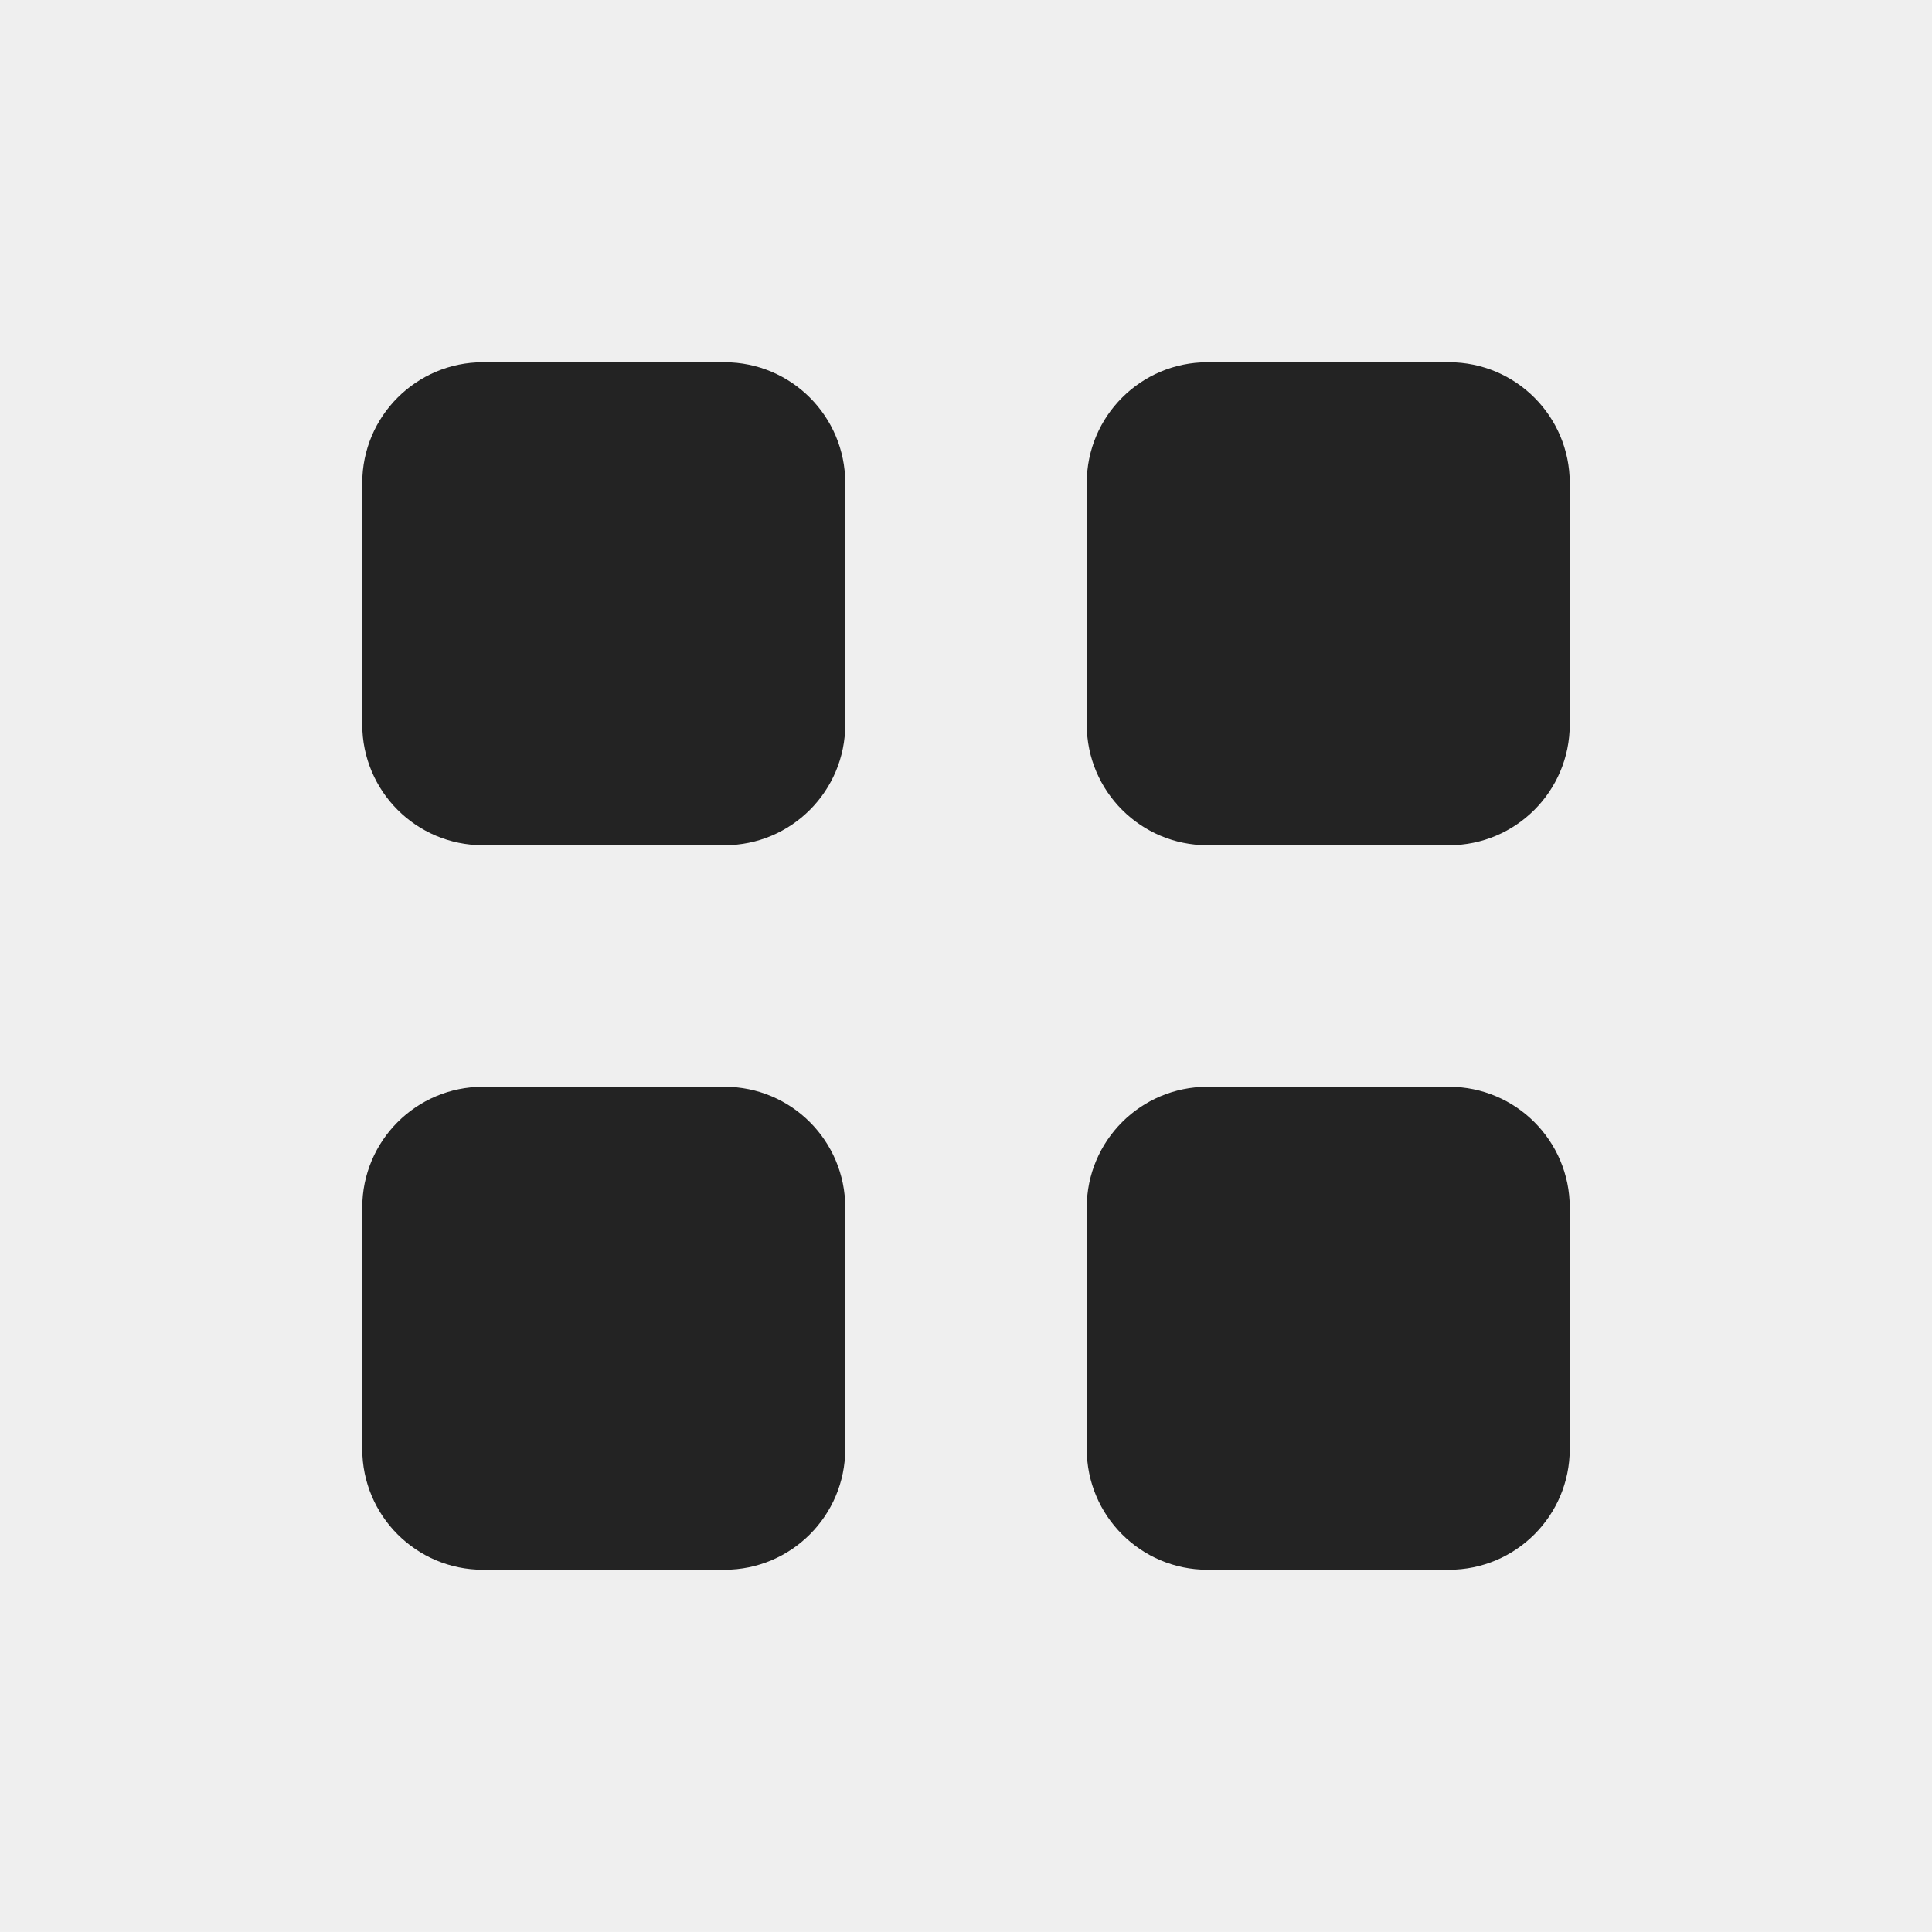
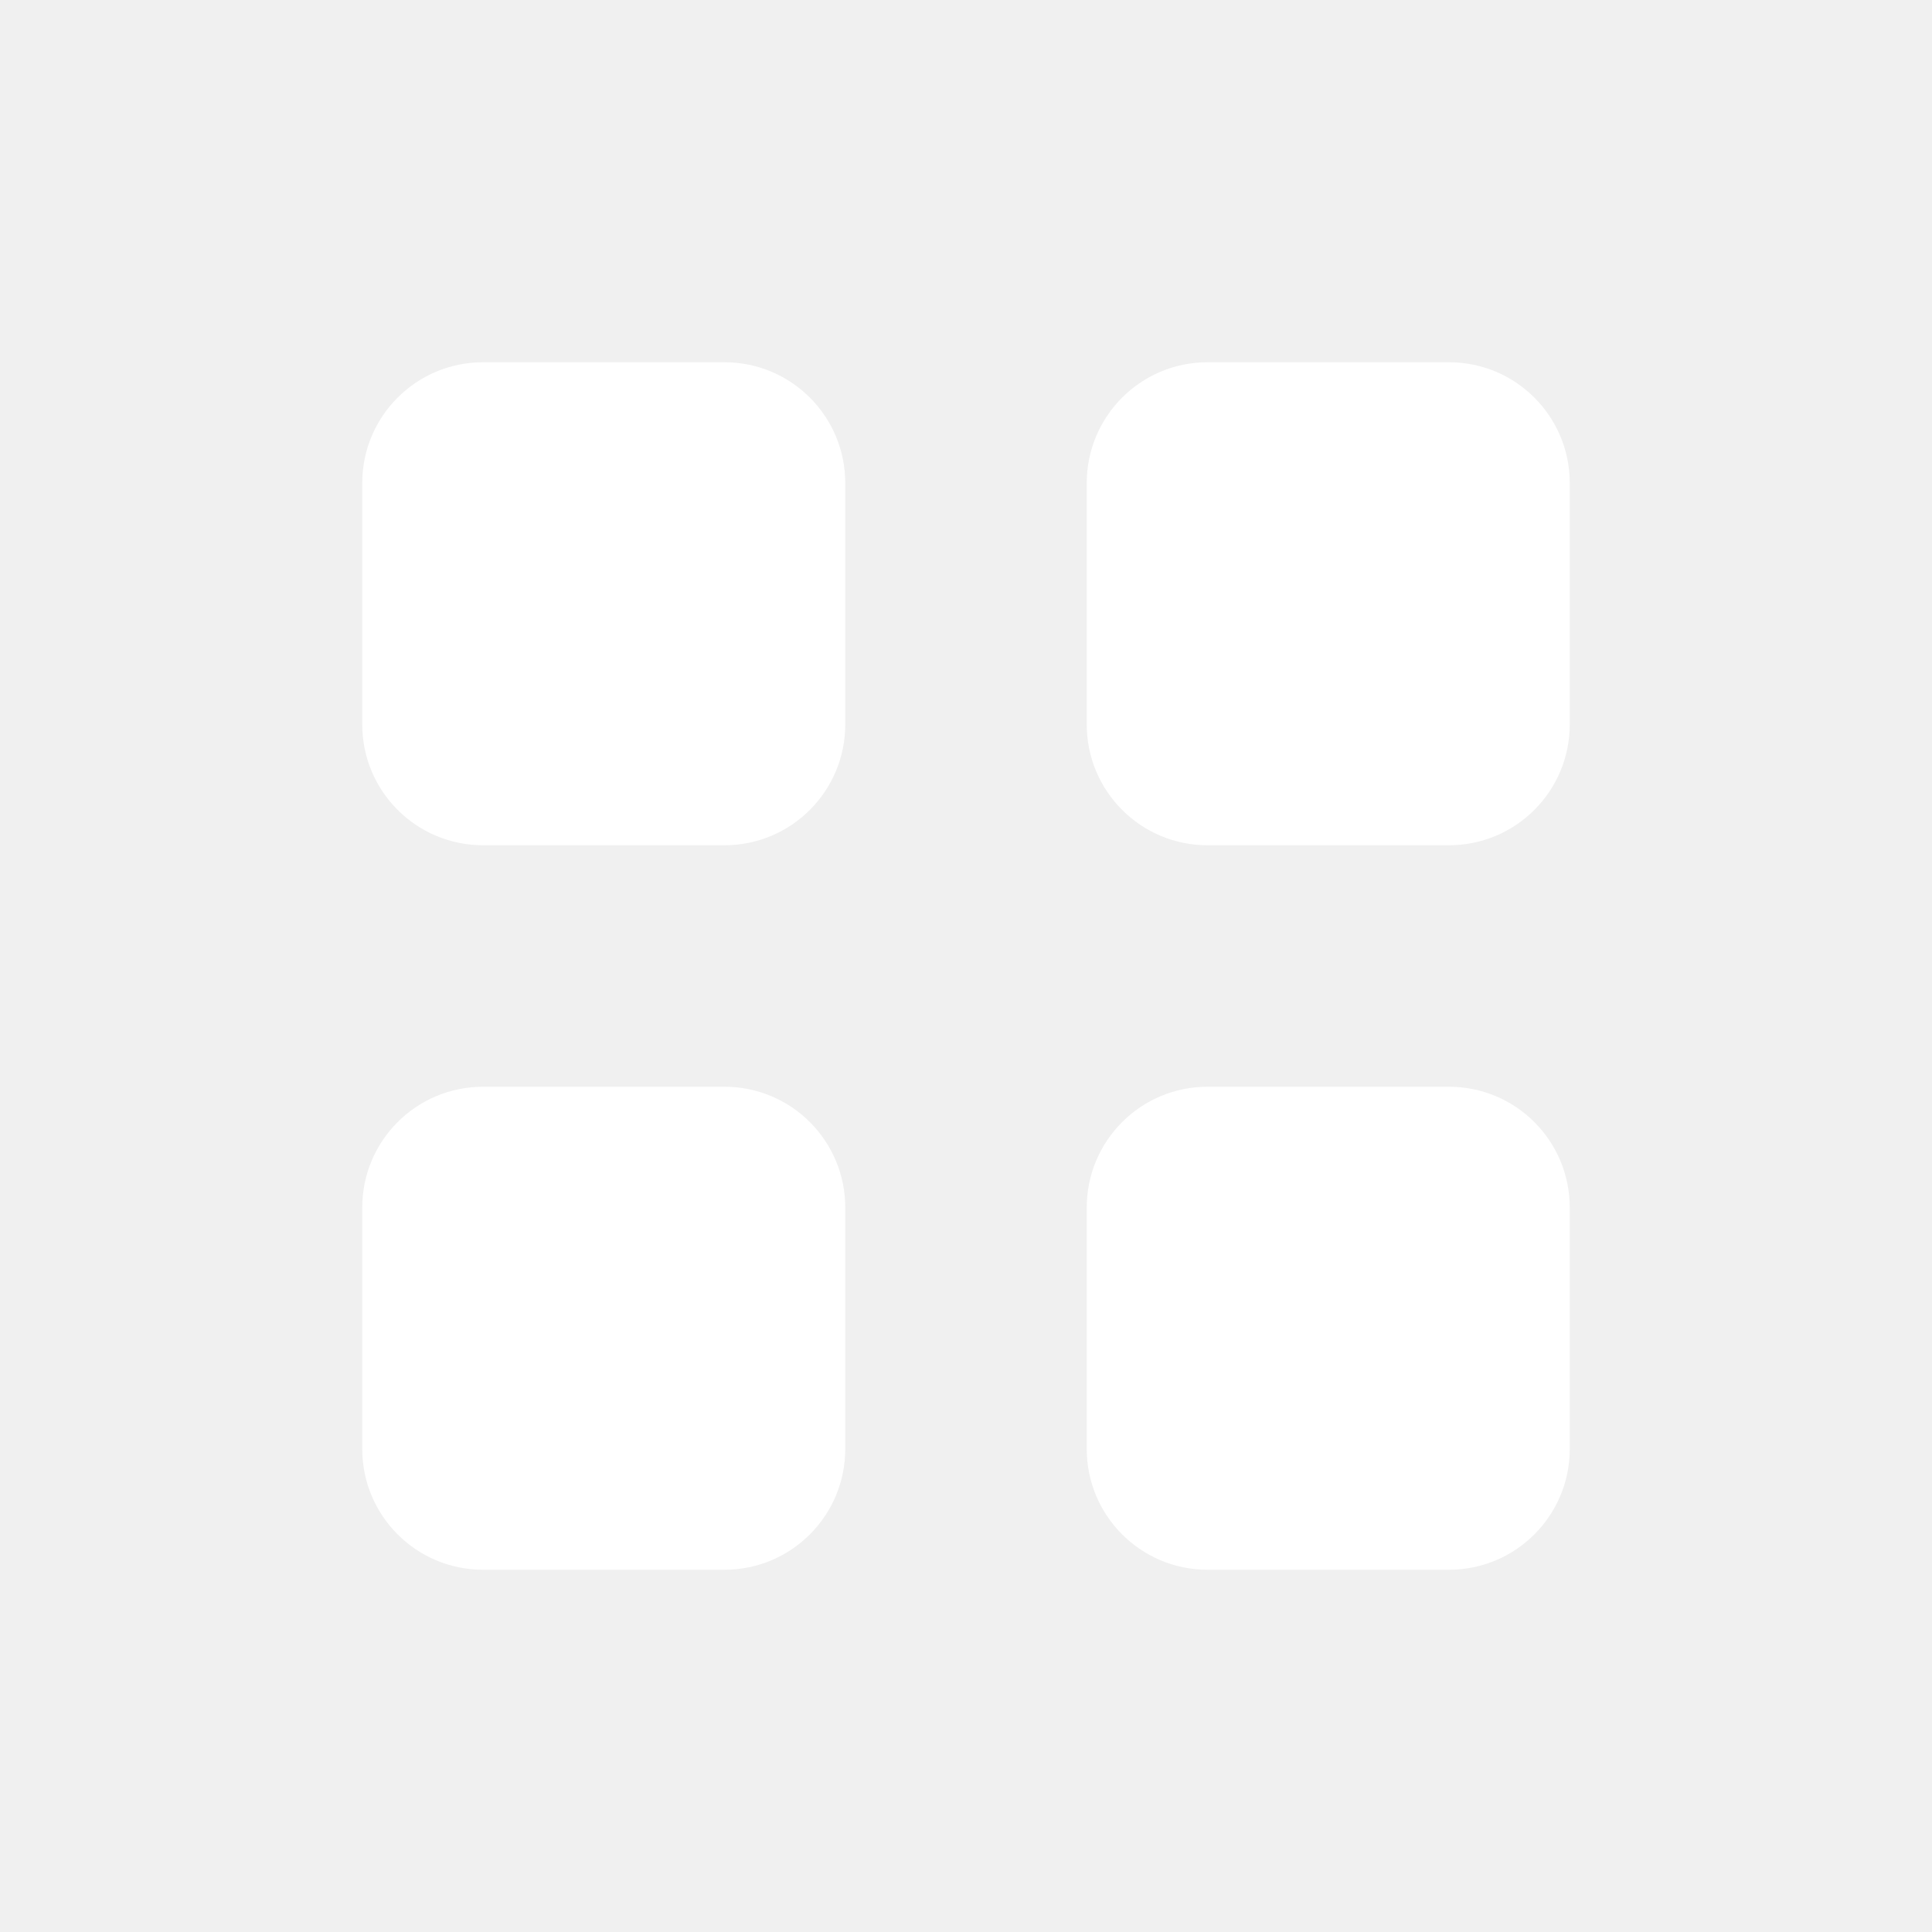
<svg xmlns="http://www.w3.org/2000/svg" viewBox="0 0 16 16">
  <g transform="translate(-305 -81)">
-     <path color="#bebebe" d="M305 80.997h16v16h-16z" fill="gray" fill-opacity=".01" />
-     <rect fill="#232323" height="4" ry="1" width="4" x="308" y="84" />
-     <rect fill="#232323" height="4" ry="1" width="4" x="314" y="84" />
-     <rect fill="#232323" height="4" ry="1" width="4" x="308" y="90" />
-     <rect fill="#232323" height="4" ry="1" width="4" x="314" y="90" />
+     <rect fill="#ffffff" height="4" ry="1" width="4" x="308" y="84" />
+     <rect fill="#ffffff" height="4" ry="1" width="4" x="314" y="84" />
+     <rect fill="#ffffff" height="4" ry="1" width="4" x="308" y="90" />
+     <rect fill="#ffffff" height="4" ry="1" width="4" x="314" y="90" />
  </g>
</svg>
